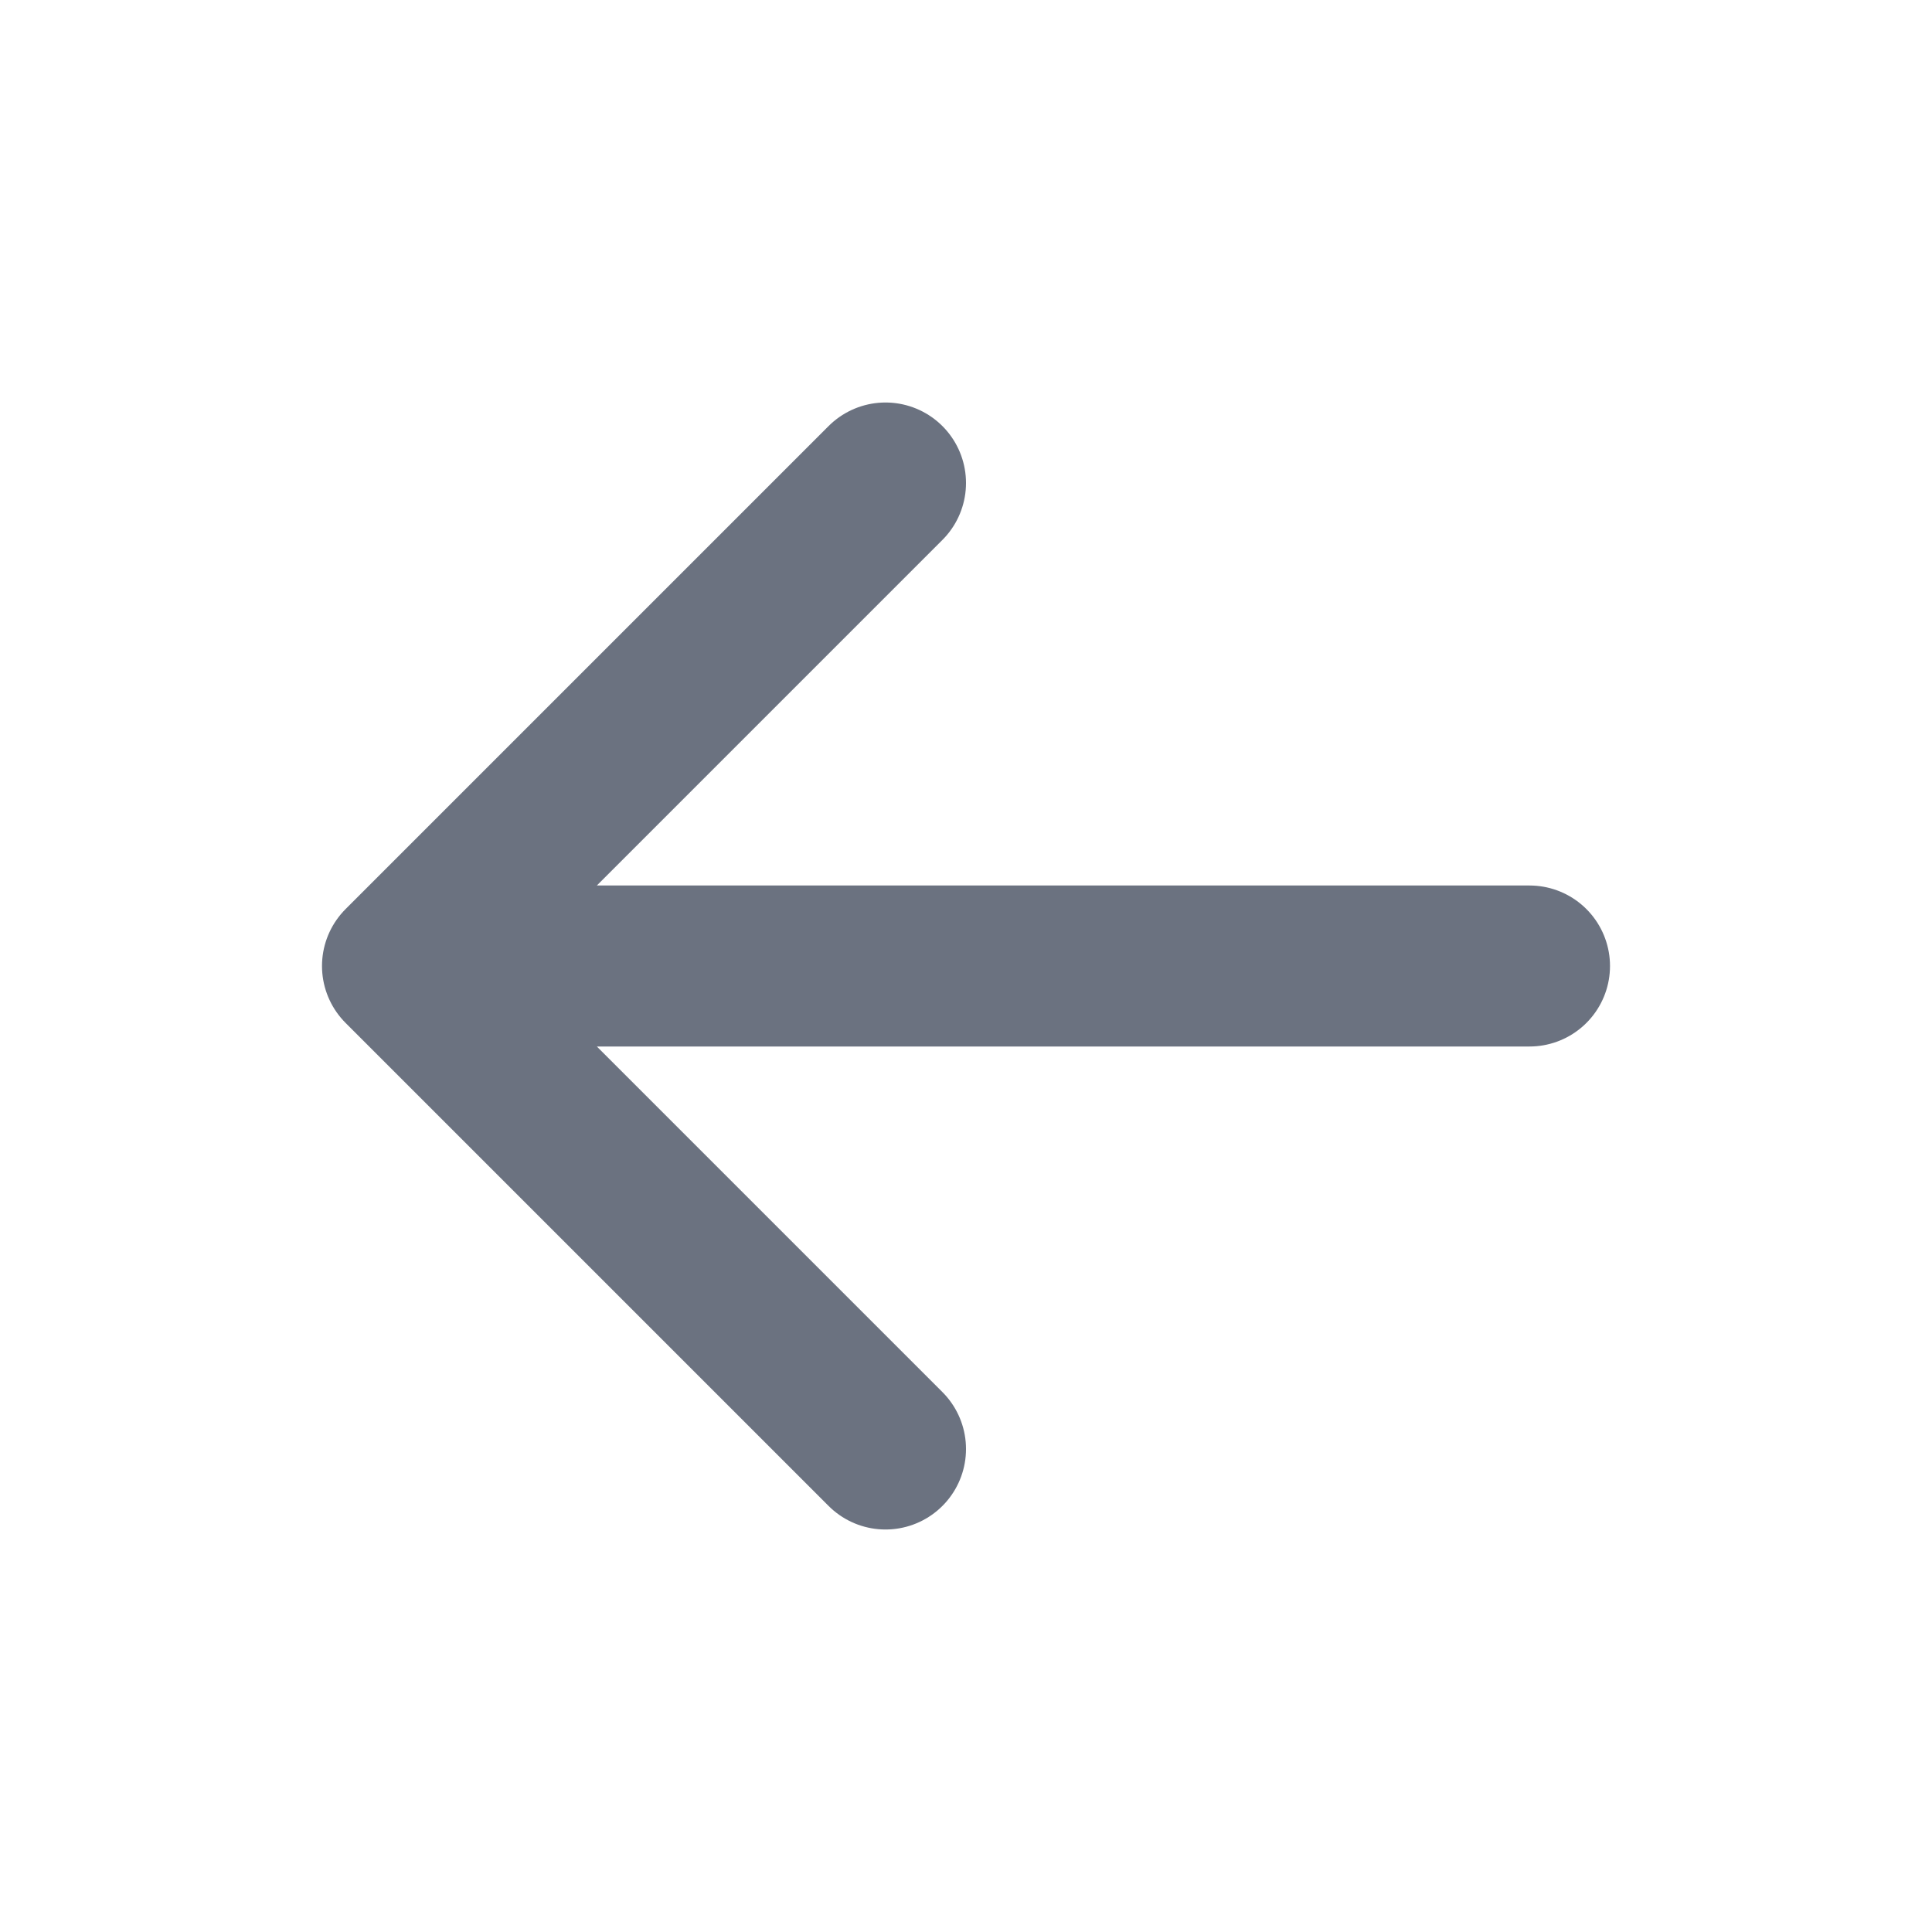
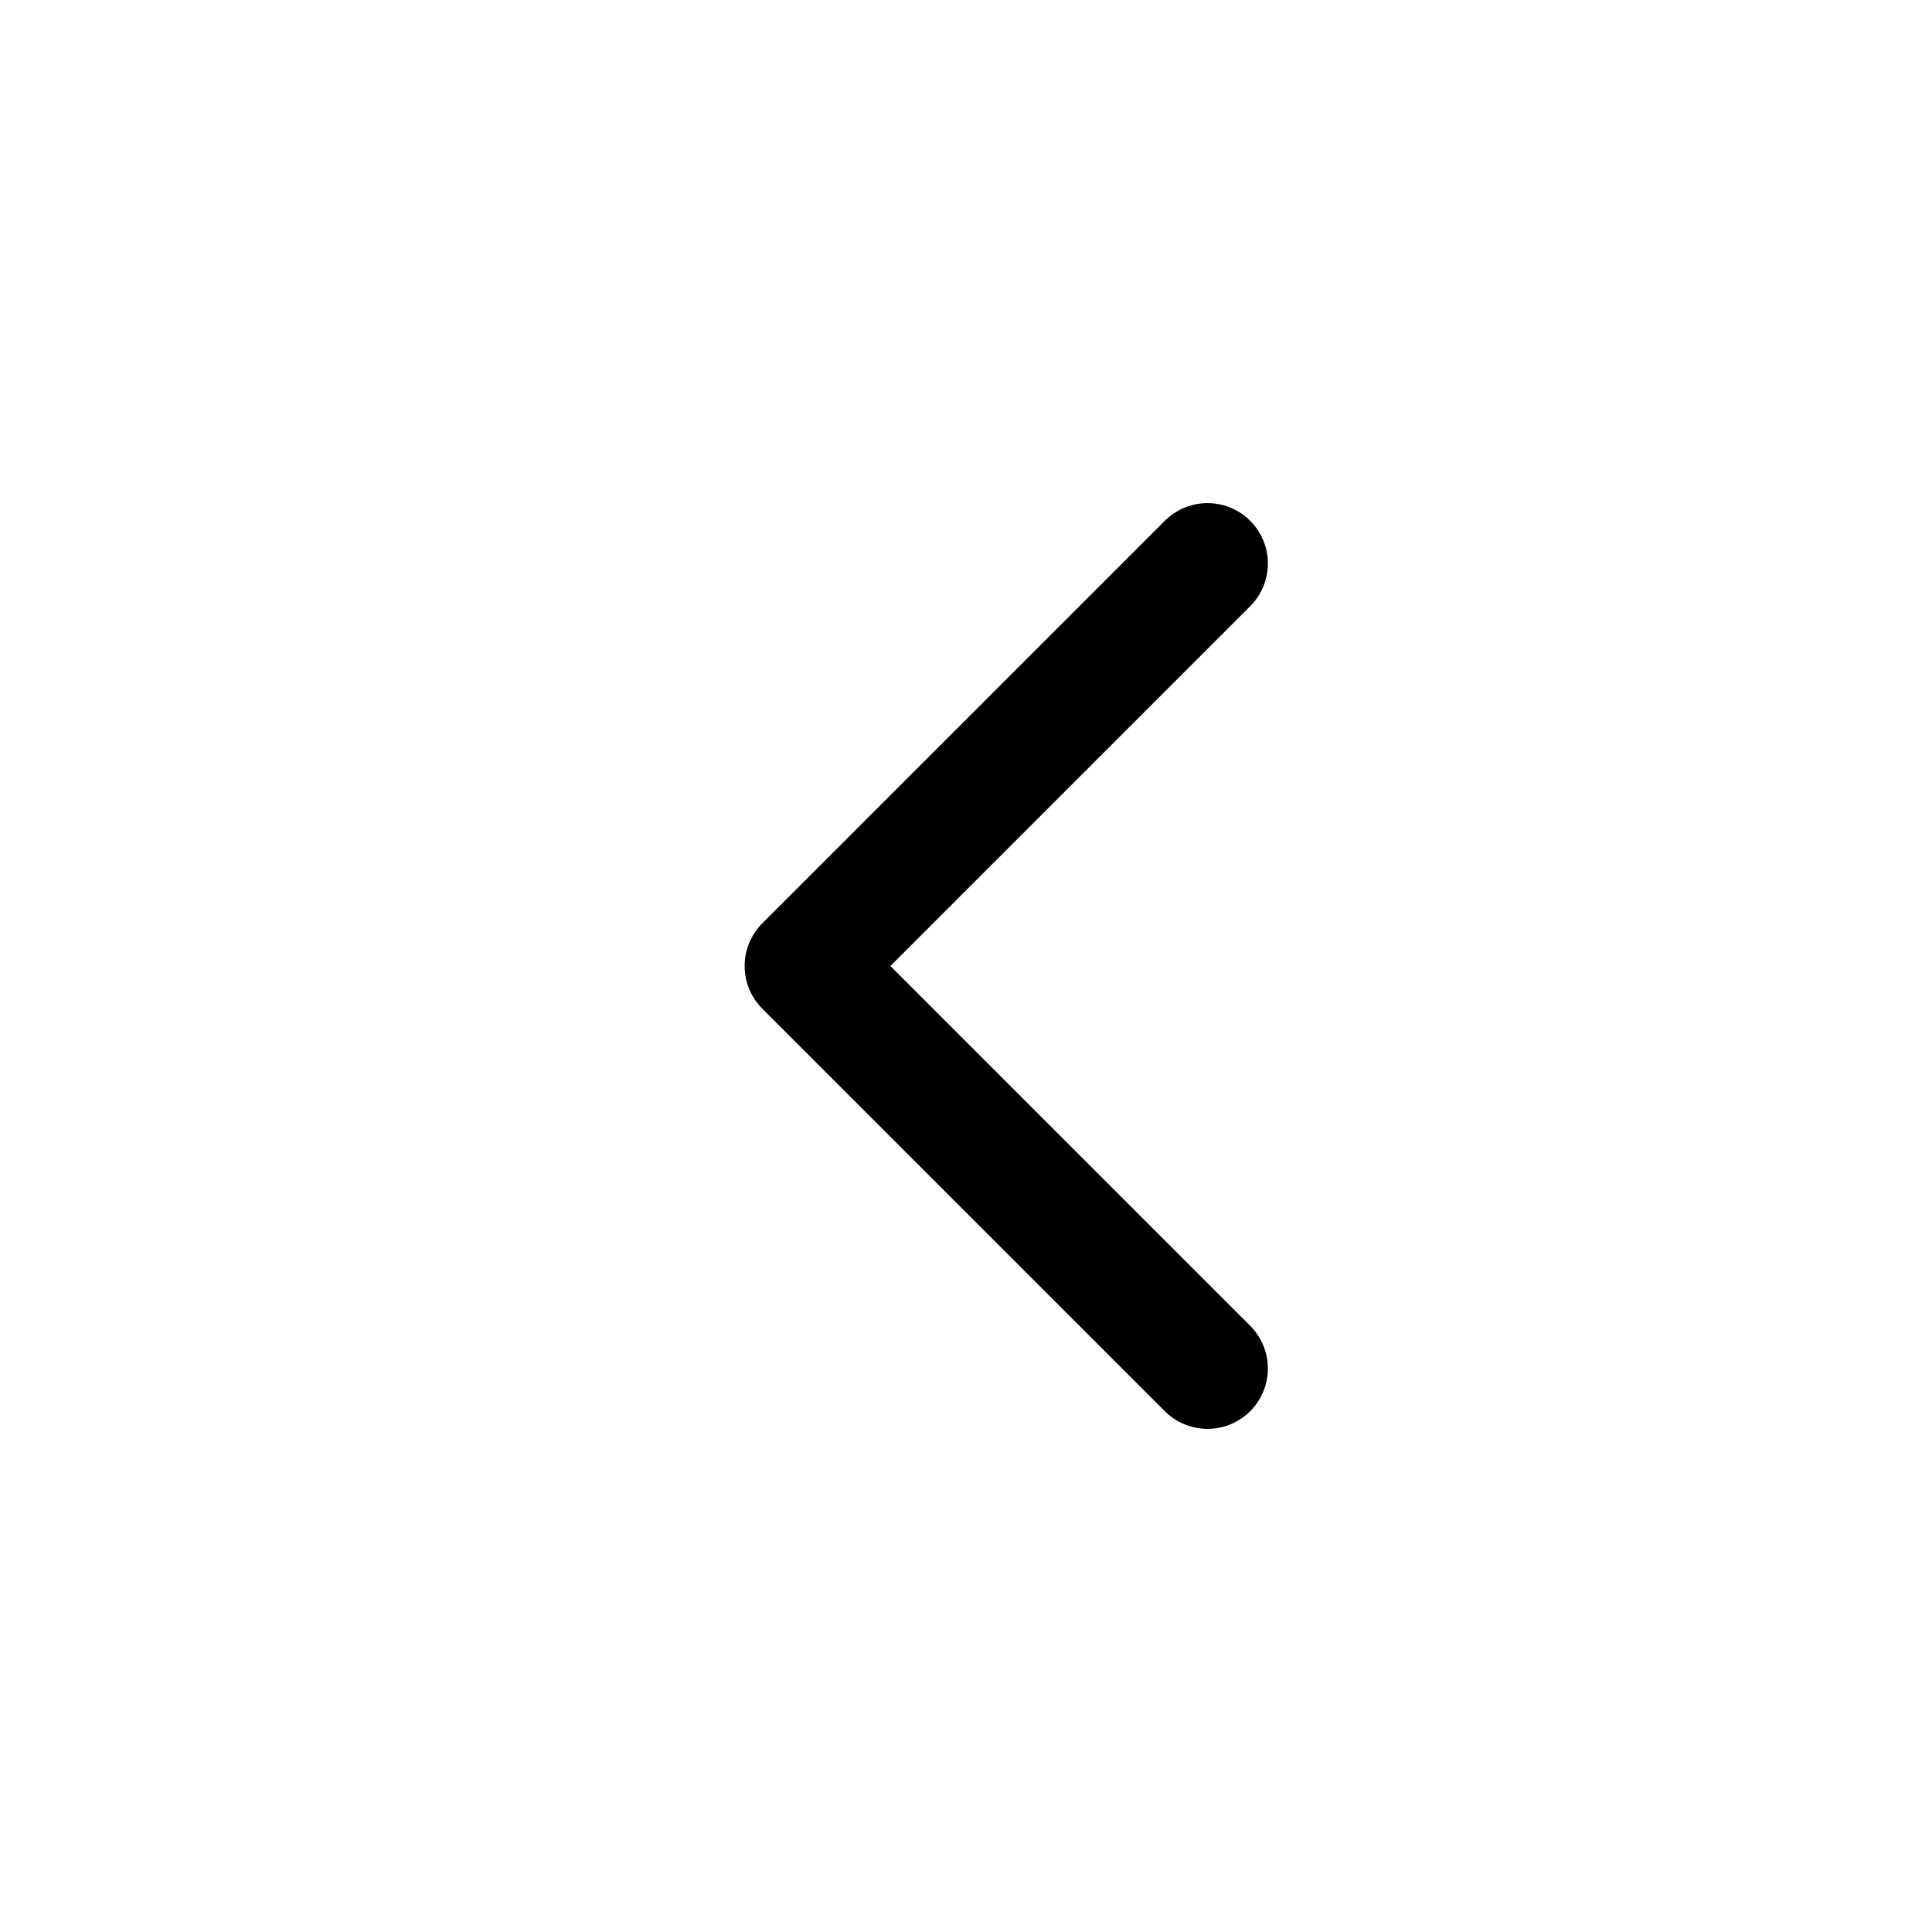
- <svg xmlns="http://www.w3.org/2000/svg" width="84px" height="84px" viewBox="0 0 24 24" fill="none" stroke="#6b7280">
+ <svg xmlns="http://www.w3.org/2000/svg" width="77px" height="77px" viewBox="0 0 24 24" fill="none">
  <g id="SVGRepo_bgCarrier" stroke-width="0" />
  <g id="SVGRepo_tracerCarrier" stroke-linecap="round" stroke-linejoin="round" />
  <g id="SVGRepo_iconCarrier">
-     <path d="M11 6L5 12M5 12L11 18M5 12H19" stroke="##6b7280" stroke-width="2" stroke-linecap="round" stroke-linejoin="round" />
+     <path d="M15 7L10 12L15 17" stroke="#000000" stroke-width="1.5" stroke-linecap="round" stroke-linejoin="round" />
  </g>
</svg>
